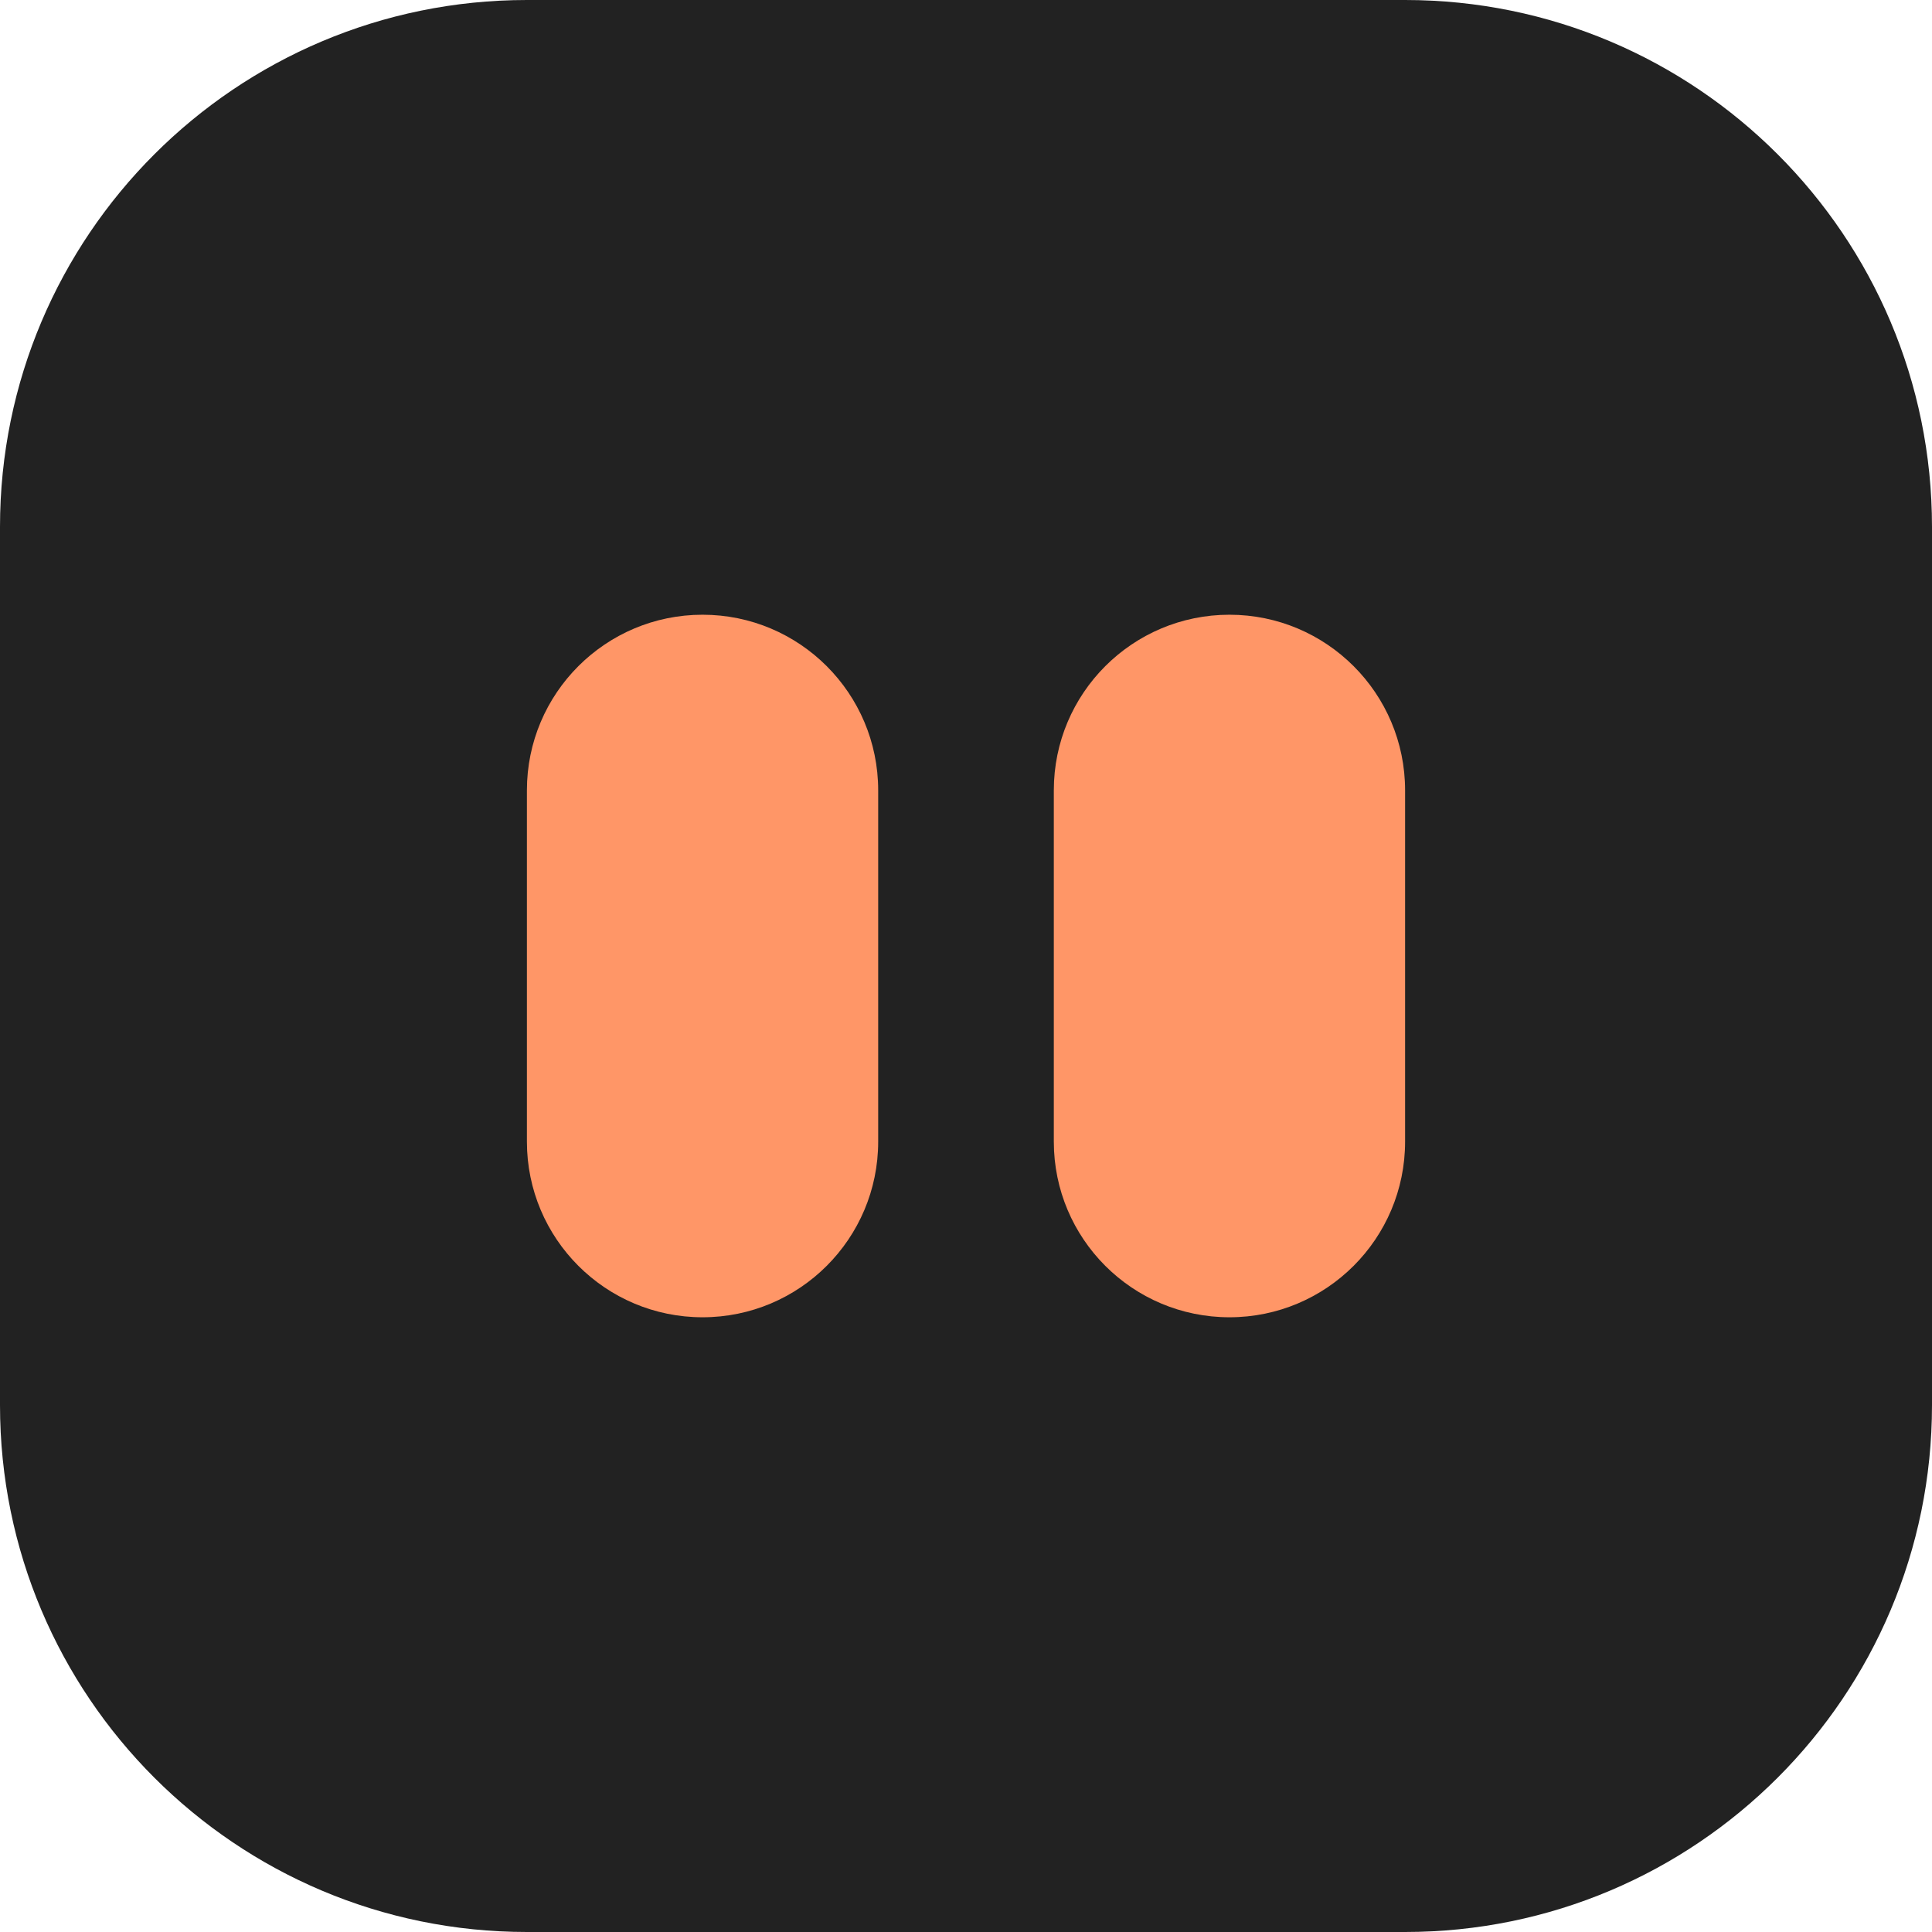
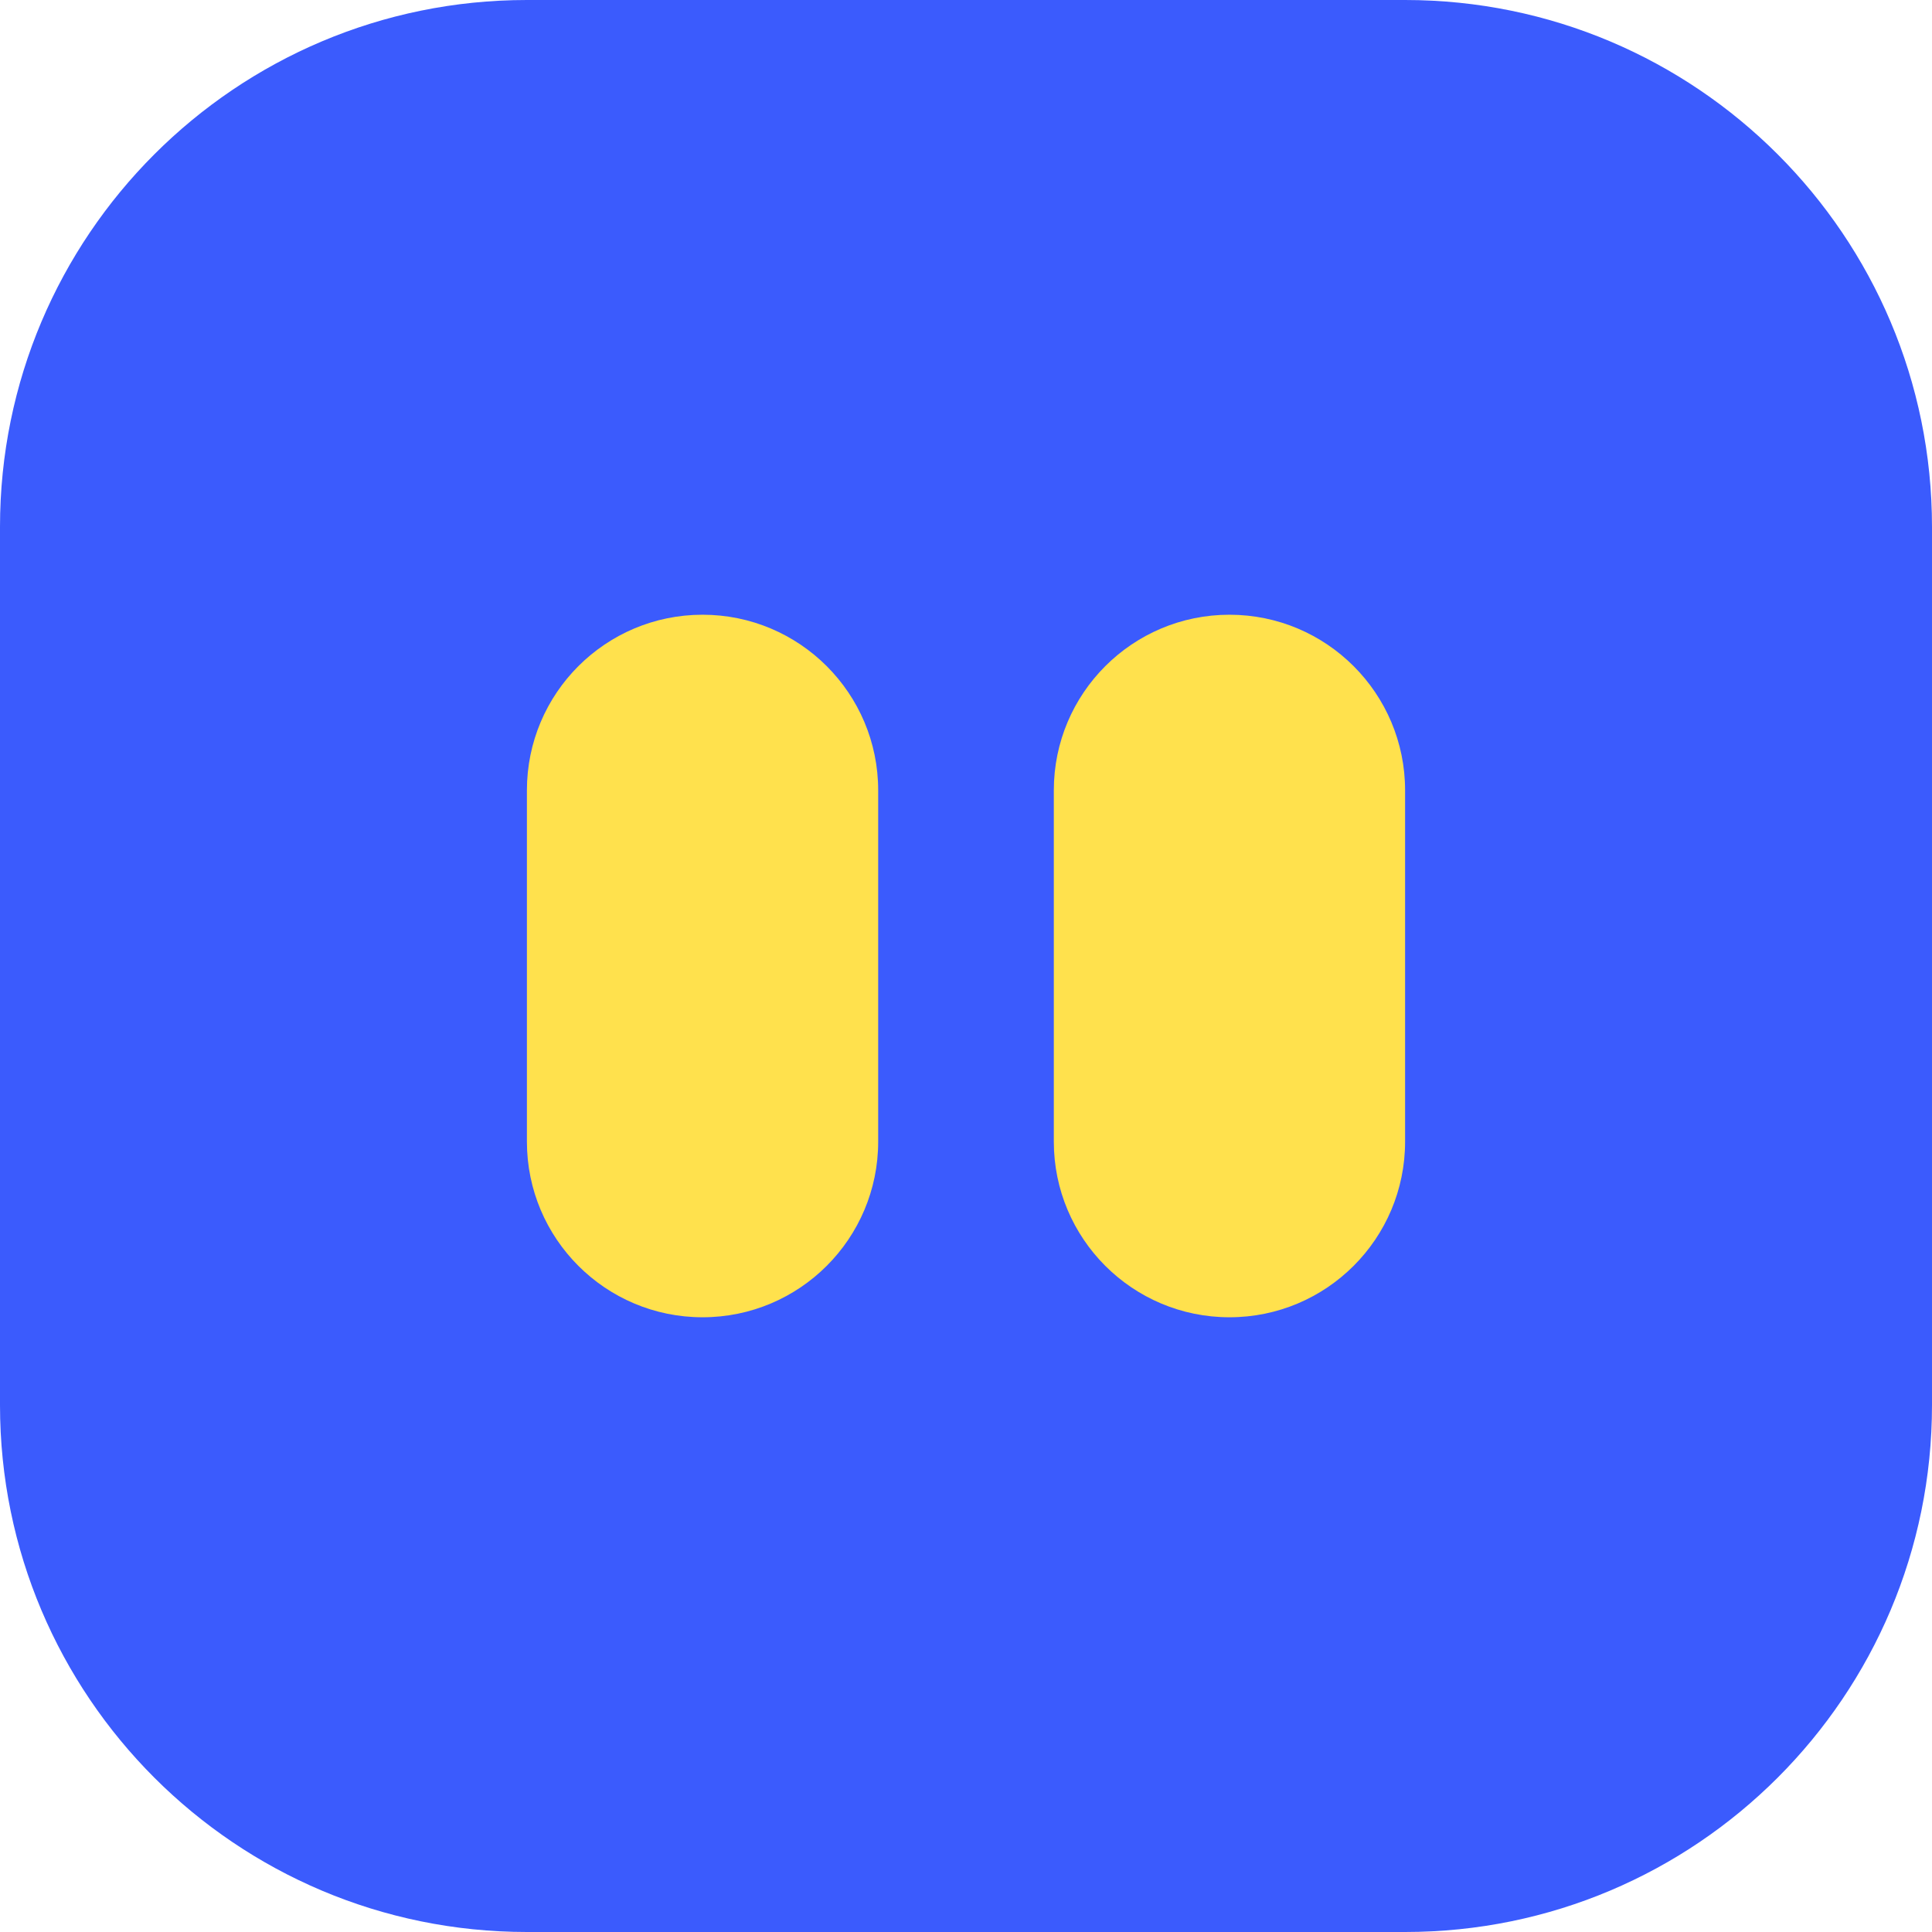
<svg xmlns="http://www.w3.org/2000/svg" viewBox="0 0 22 22">
-   <rect width="22" height="22" rx="6" fill="#222222" />
-   <rect x="6" y="7" width="4" height="8" rx="2" fill="#ff9667" />
-   <rect x="12" y="7" width="4" height="8" rx="2" fill="#ff9667" />
+   <rect width="22" height="22" rx="6" fill="#3b5bfd" />
+   <rect x="6" y="7" width="4" height="8" rx="2" fill="#ffe14d" />
+   <rect x="12" y="7" width="4" height="8" rx="2" fill="#ffe14d" />
</svg>
